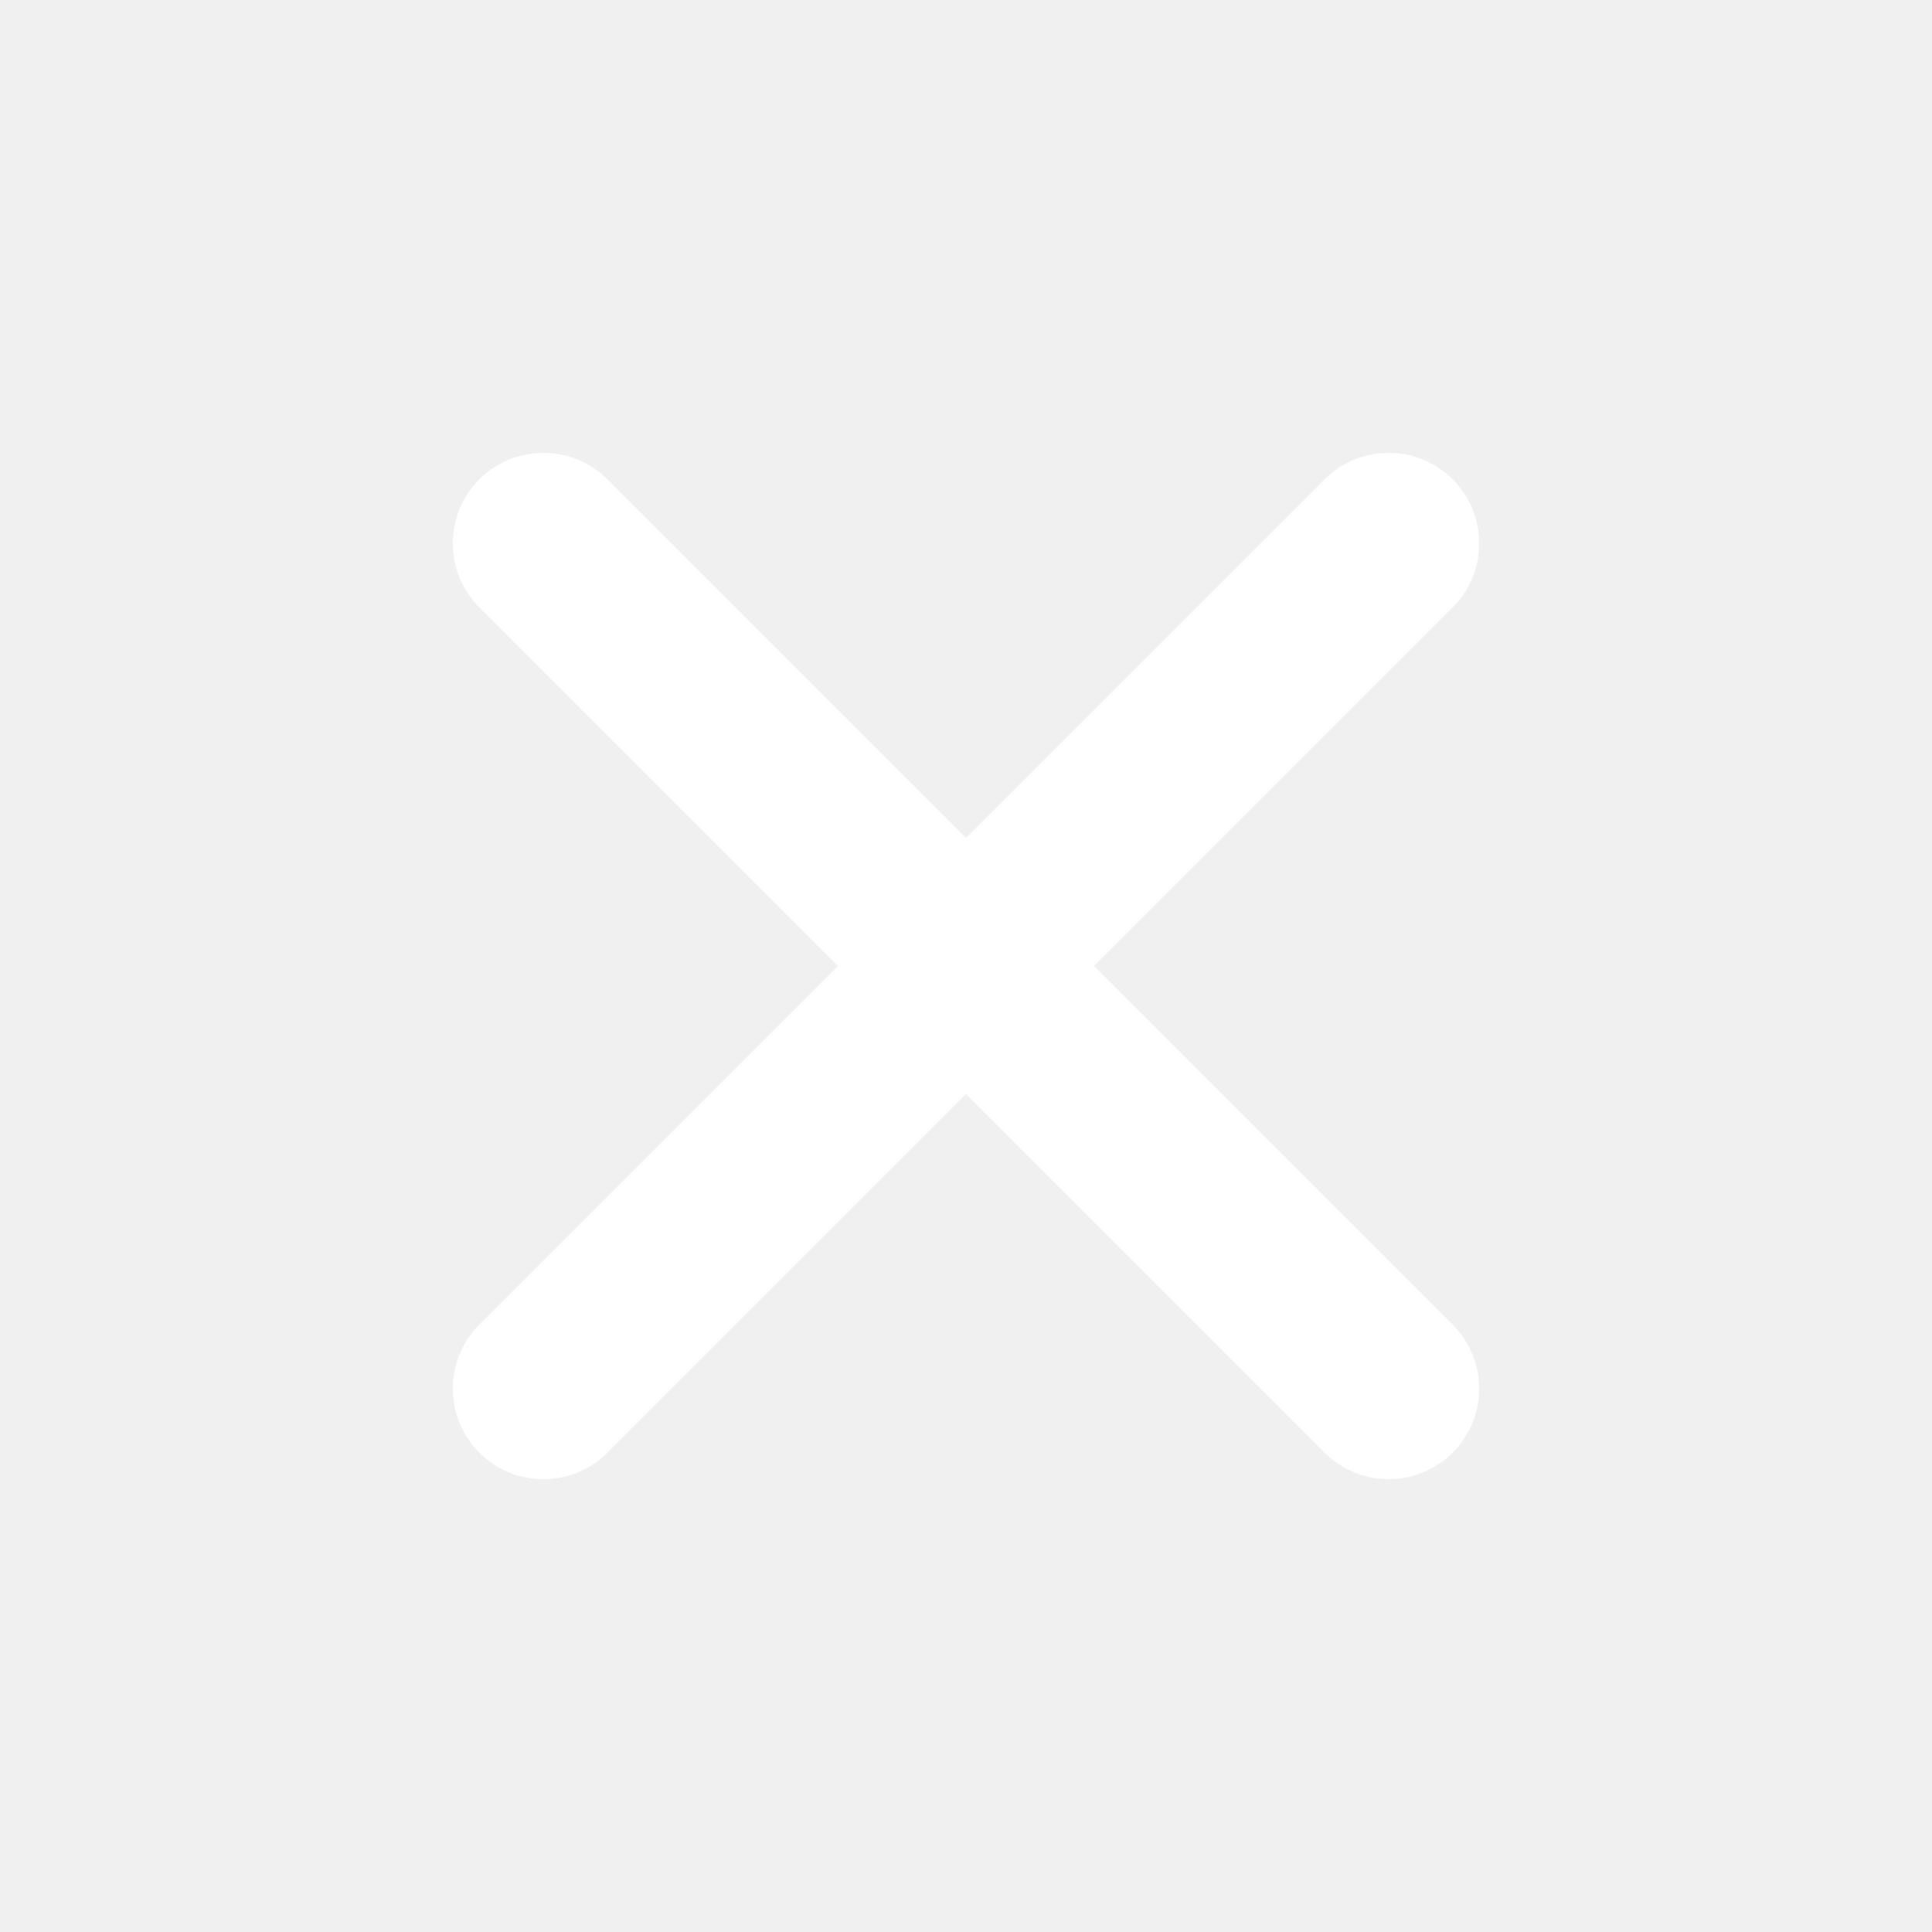
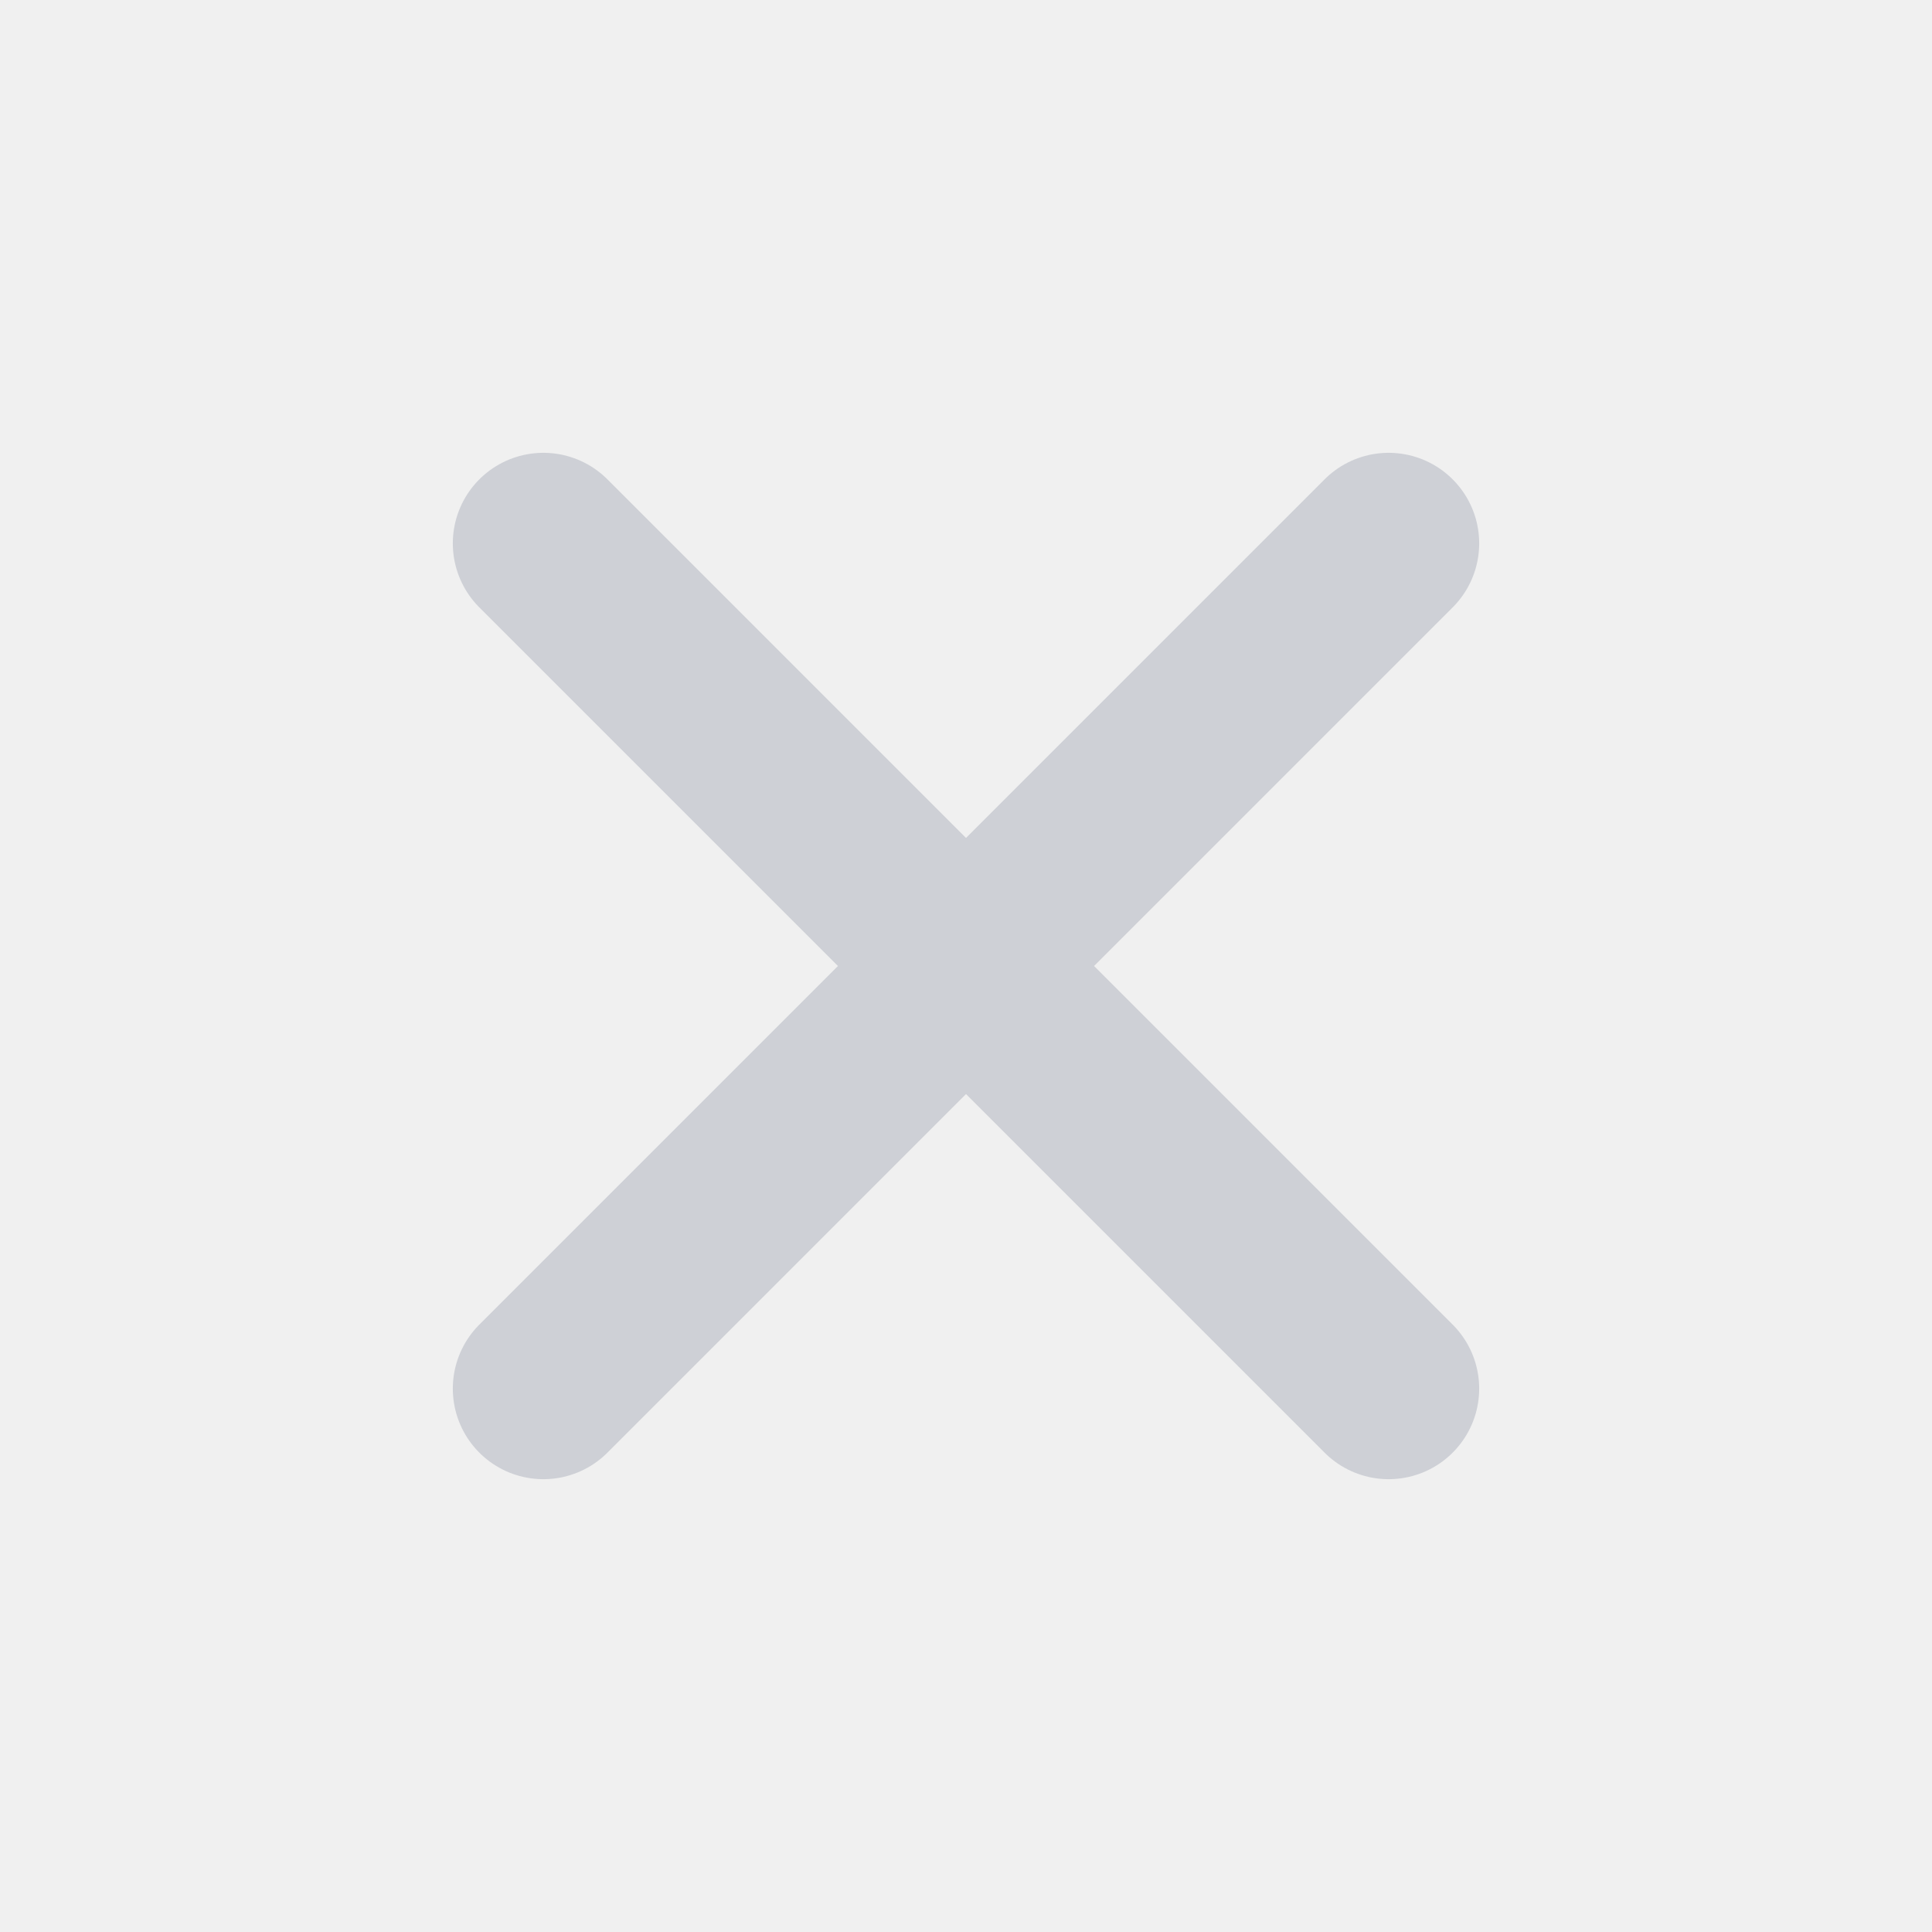
<svg xmlns="http://www.w3.org/2000/svg" width="16" height="16" viewBox="0 0 16 16">
-   <path d="M4.5 4.5L11.5 11.5M11.5 4.5L4.5 11.5" fill="none" stroke="#FFFFFF" stroke-width="1.5" stroke-linecap="round" stroke-linejoin="round" />
+   <path d="M4.5 4.5L11.5 11.5M11.5 4.5L4.5 11.5" fill="none" stroke="#CED0D6" stroke-width="1.5" stroke-linecap="round" stroke-linejoin="round" />
</svg>
